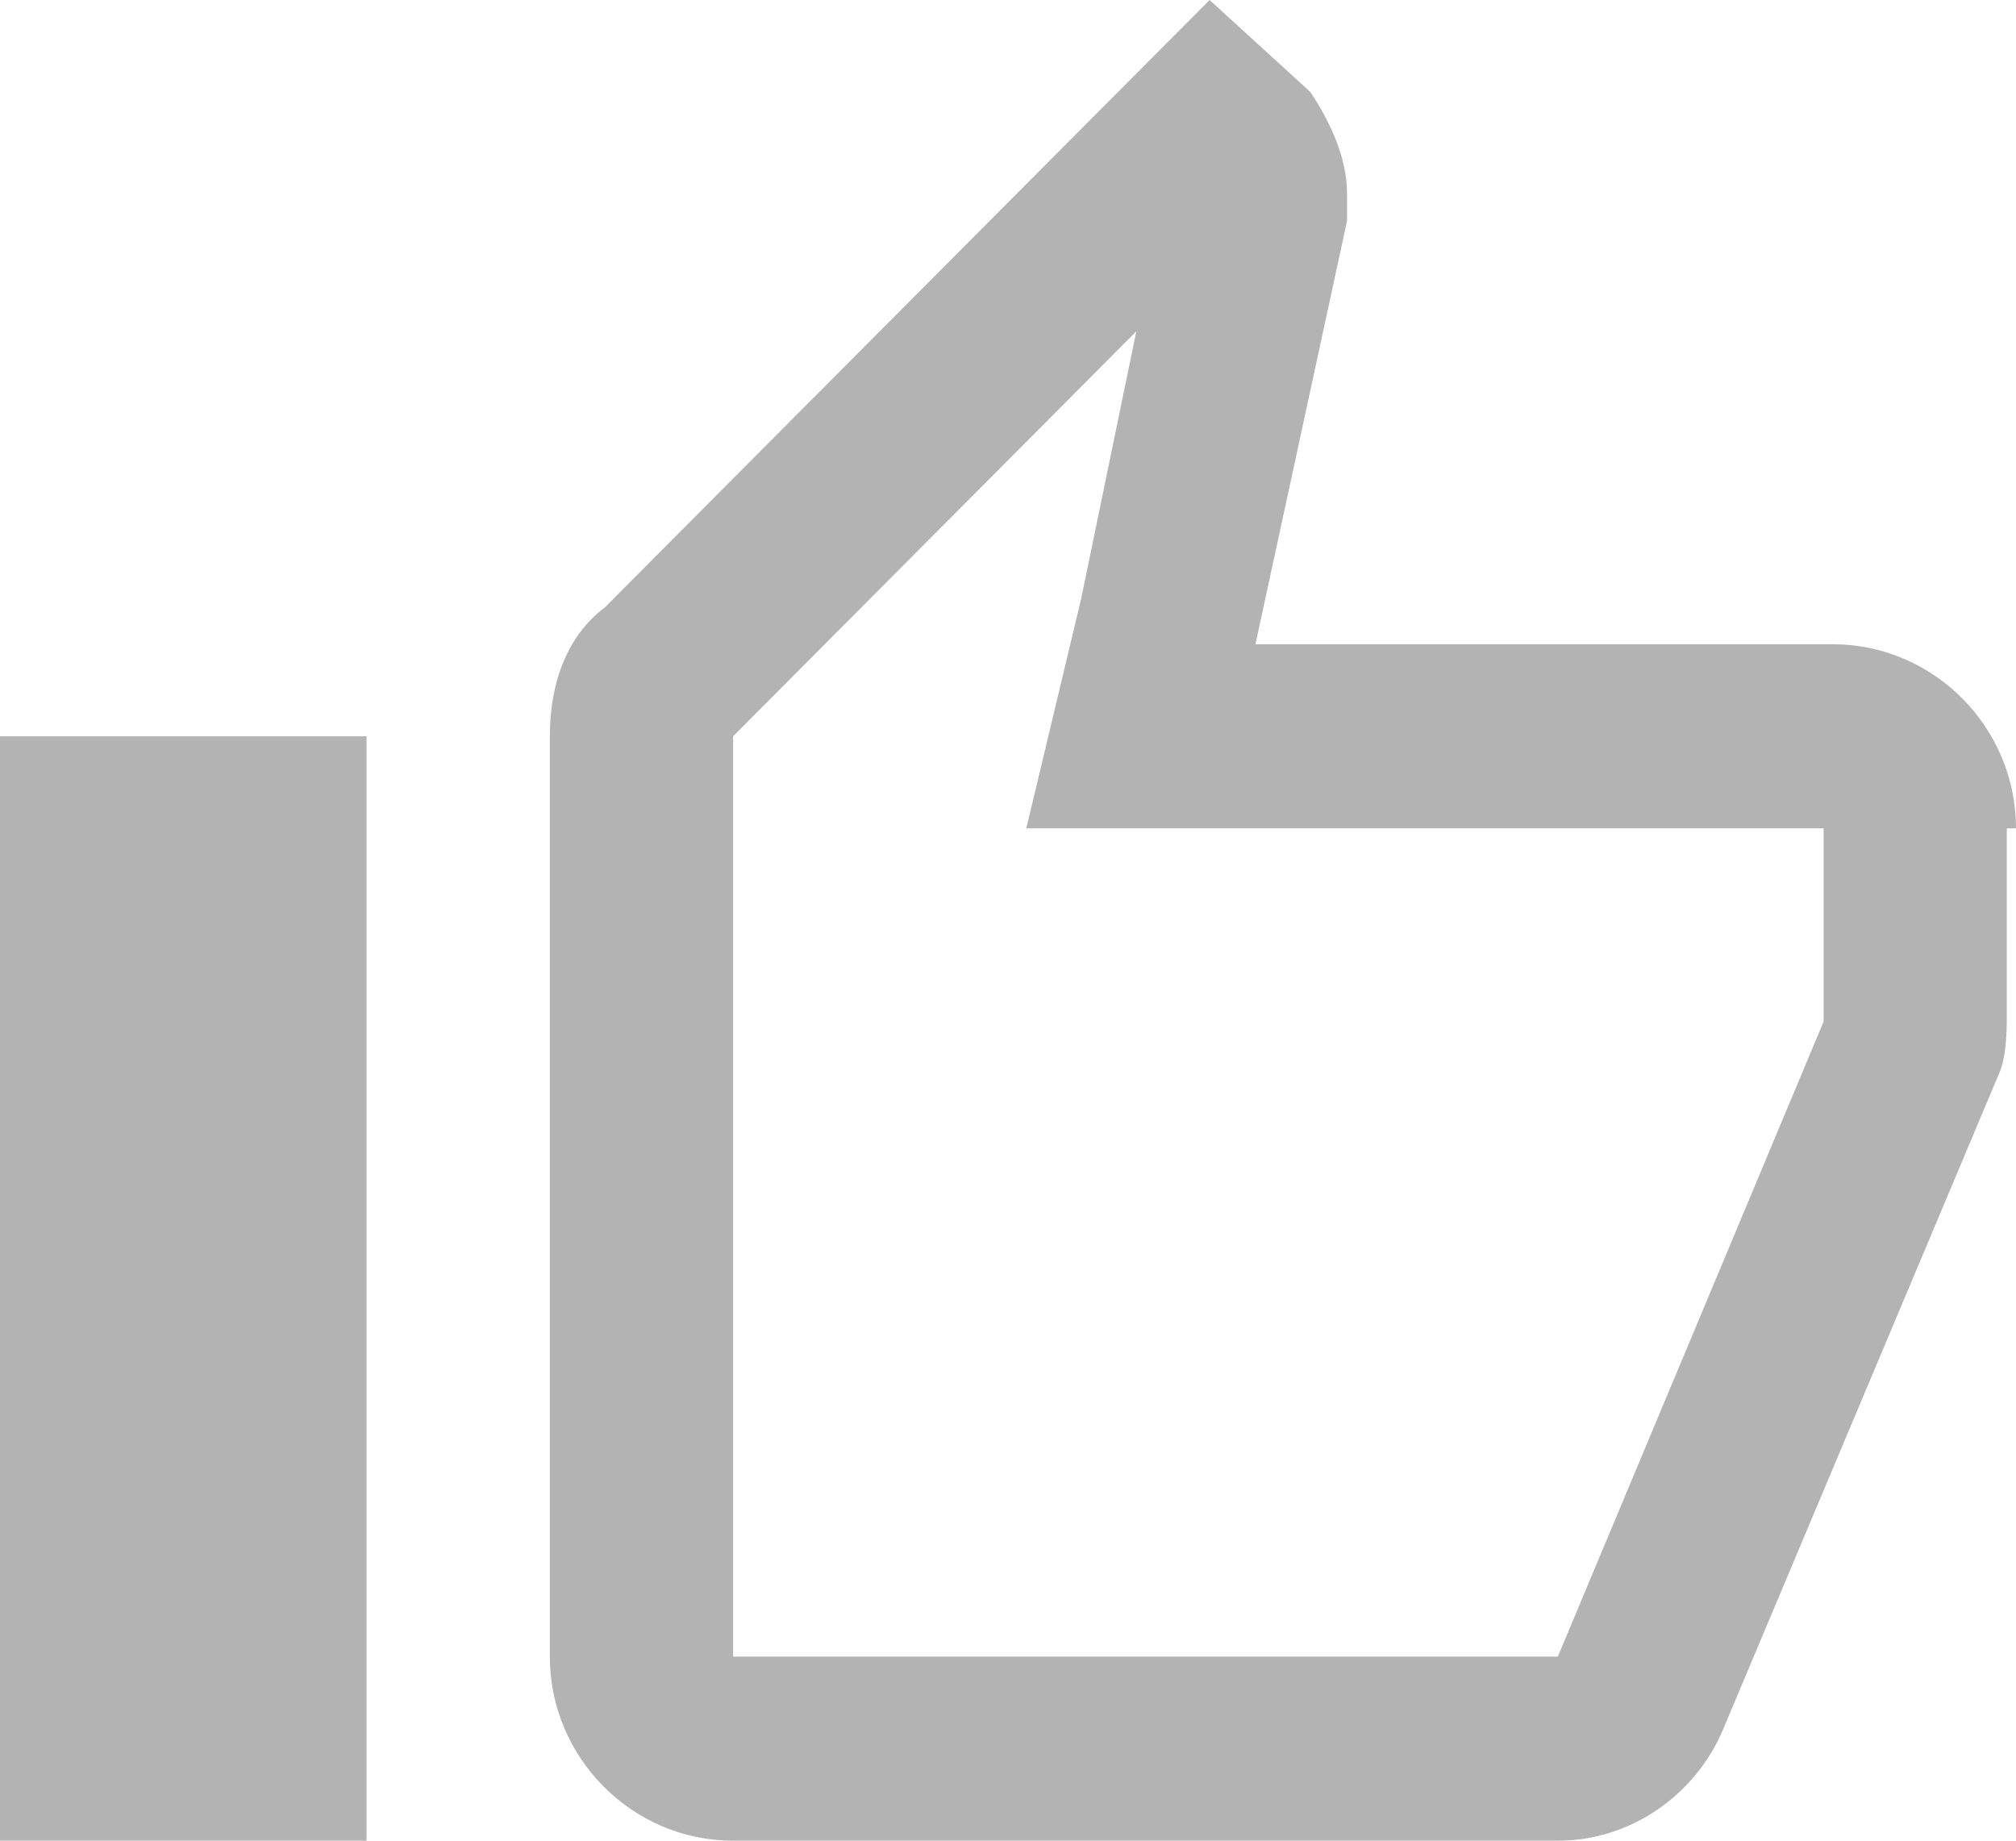
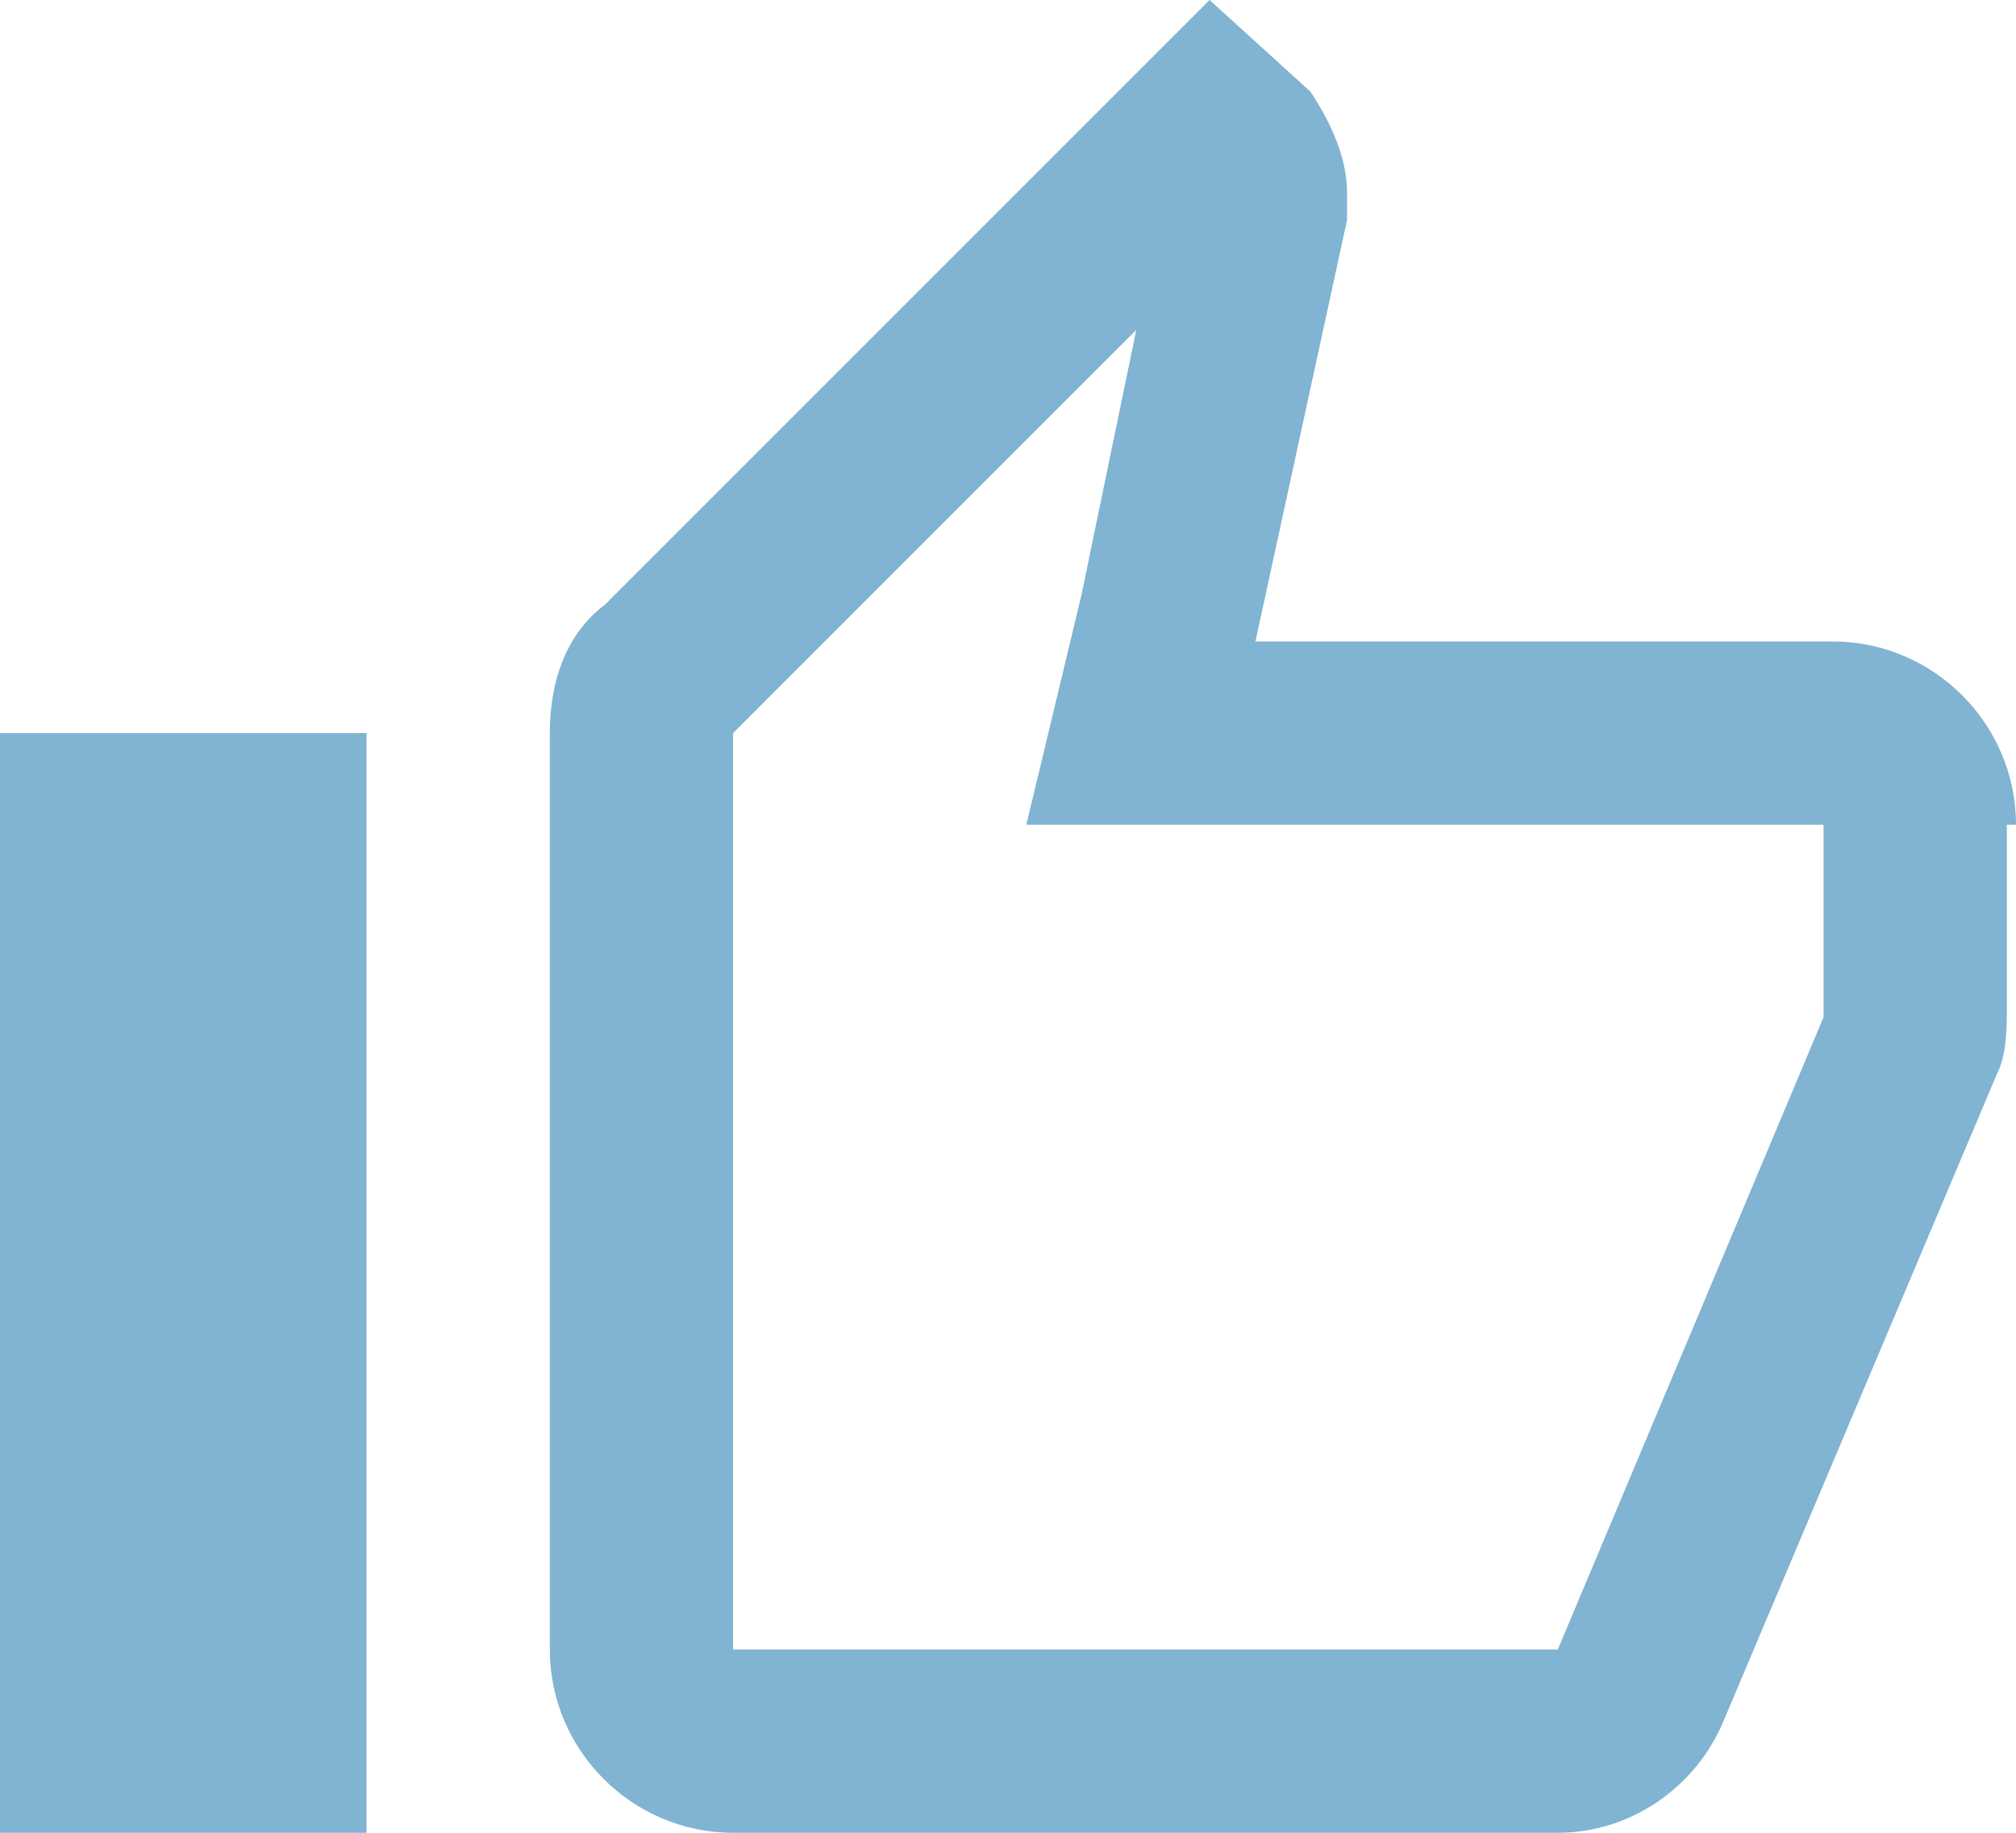
- <svg xmlns="http://www.w3.org/2000/svg" width="23" height="21" viewBox="0 0 23 21" fill="none">
-   <path opacity="0.3" d="M12.964 3.78L12.336 6.825L11.709 9.45H14.323H20.805V11.55C20.805 11.55 20.805 11.55 20.805 11.655L17.773 18.9H8.364V8.4L12.964 3.78ZM2.091 10.5V18.9V10.5ZM13.8 0L6.9 6.93C6.482 7.245 6.273 7.77 6.273 8.4V18.9C6.273 20.055 7.214 21 8.364 21H17.773C18.609 21 19.341 20.475 19.654 19.74L22.791 12.285C22.895 12.075 22.895 11.76 22.895 11.55V9.45H23C23 8.295 22.059 7.35 20.909 7.35H14.323L15.368 2.52V2.205C15.368 1.785 15.159 1.365 14.95 1.05L13.8 0ZM4.182 8.4H0V21H4.182V8.4Z" fill="black" />
+ <svg xmlns="http://www.w3.org/2000/svg" width="22" height="20" viewBox="0 0 22 20" fill="none">
+   <path d="M12.4 3.6L11.8 6.5L11.2 9H13.7H19.9V11C19.9 11 19.9 11 19.9 11.1L17 18H8V8L12.4 3.6ZM2 10V18V10ZM13.2 0L6.6 6.6C6.2 6.9 6 7.4 6 8V18C6 19.1 6.9 20 8 20H17C17.8 20 18.5 19.5 18.8 18.8L21.8 11.7C21.9 11.5 21.9 11.2 21.9 11V9H22C22 7.9 21.1 7 20 7H13.7L14.7 2.4V2.1C14.7 1.7 14.5 1.3 14.3 1L13.2 0ZM4 8H0V20H4V8Z" fill="#81B3D2" />
</svg>
